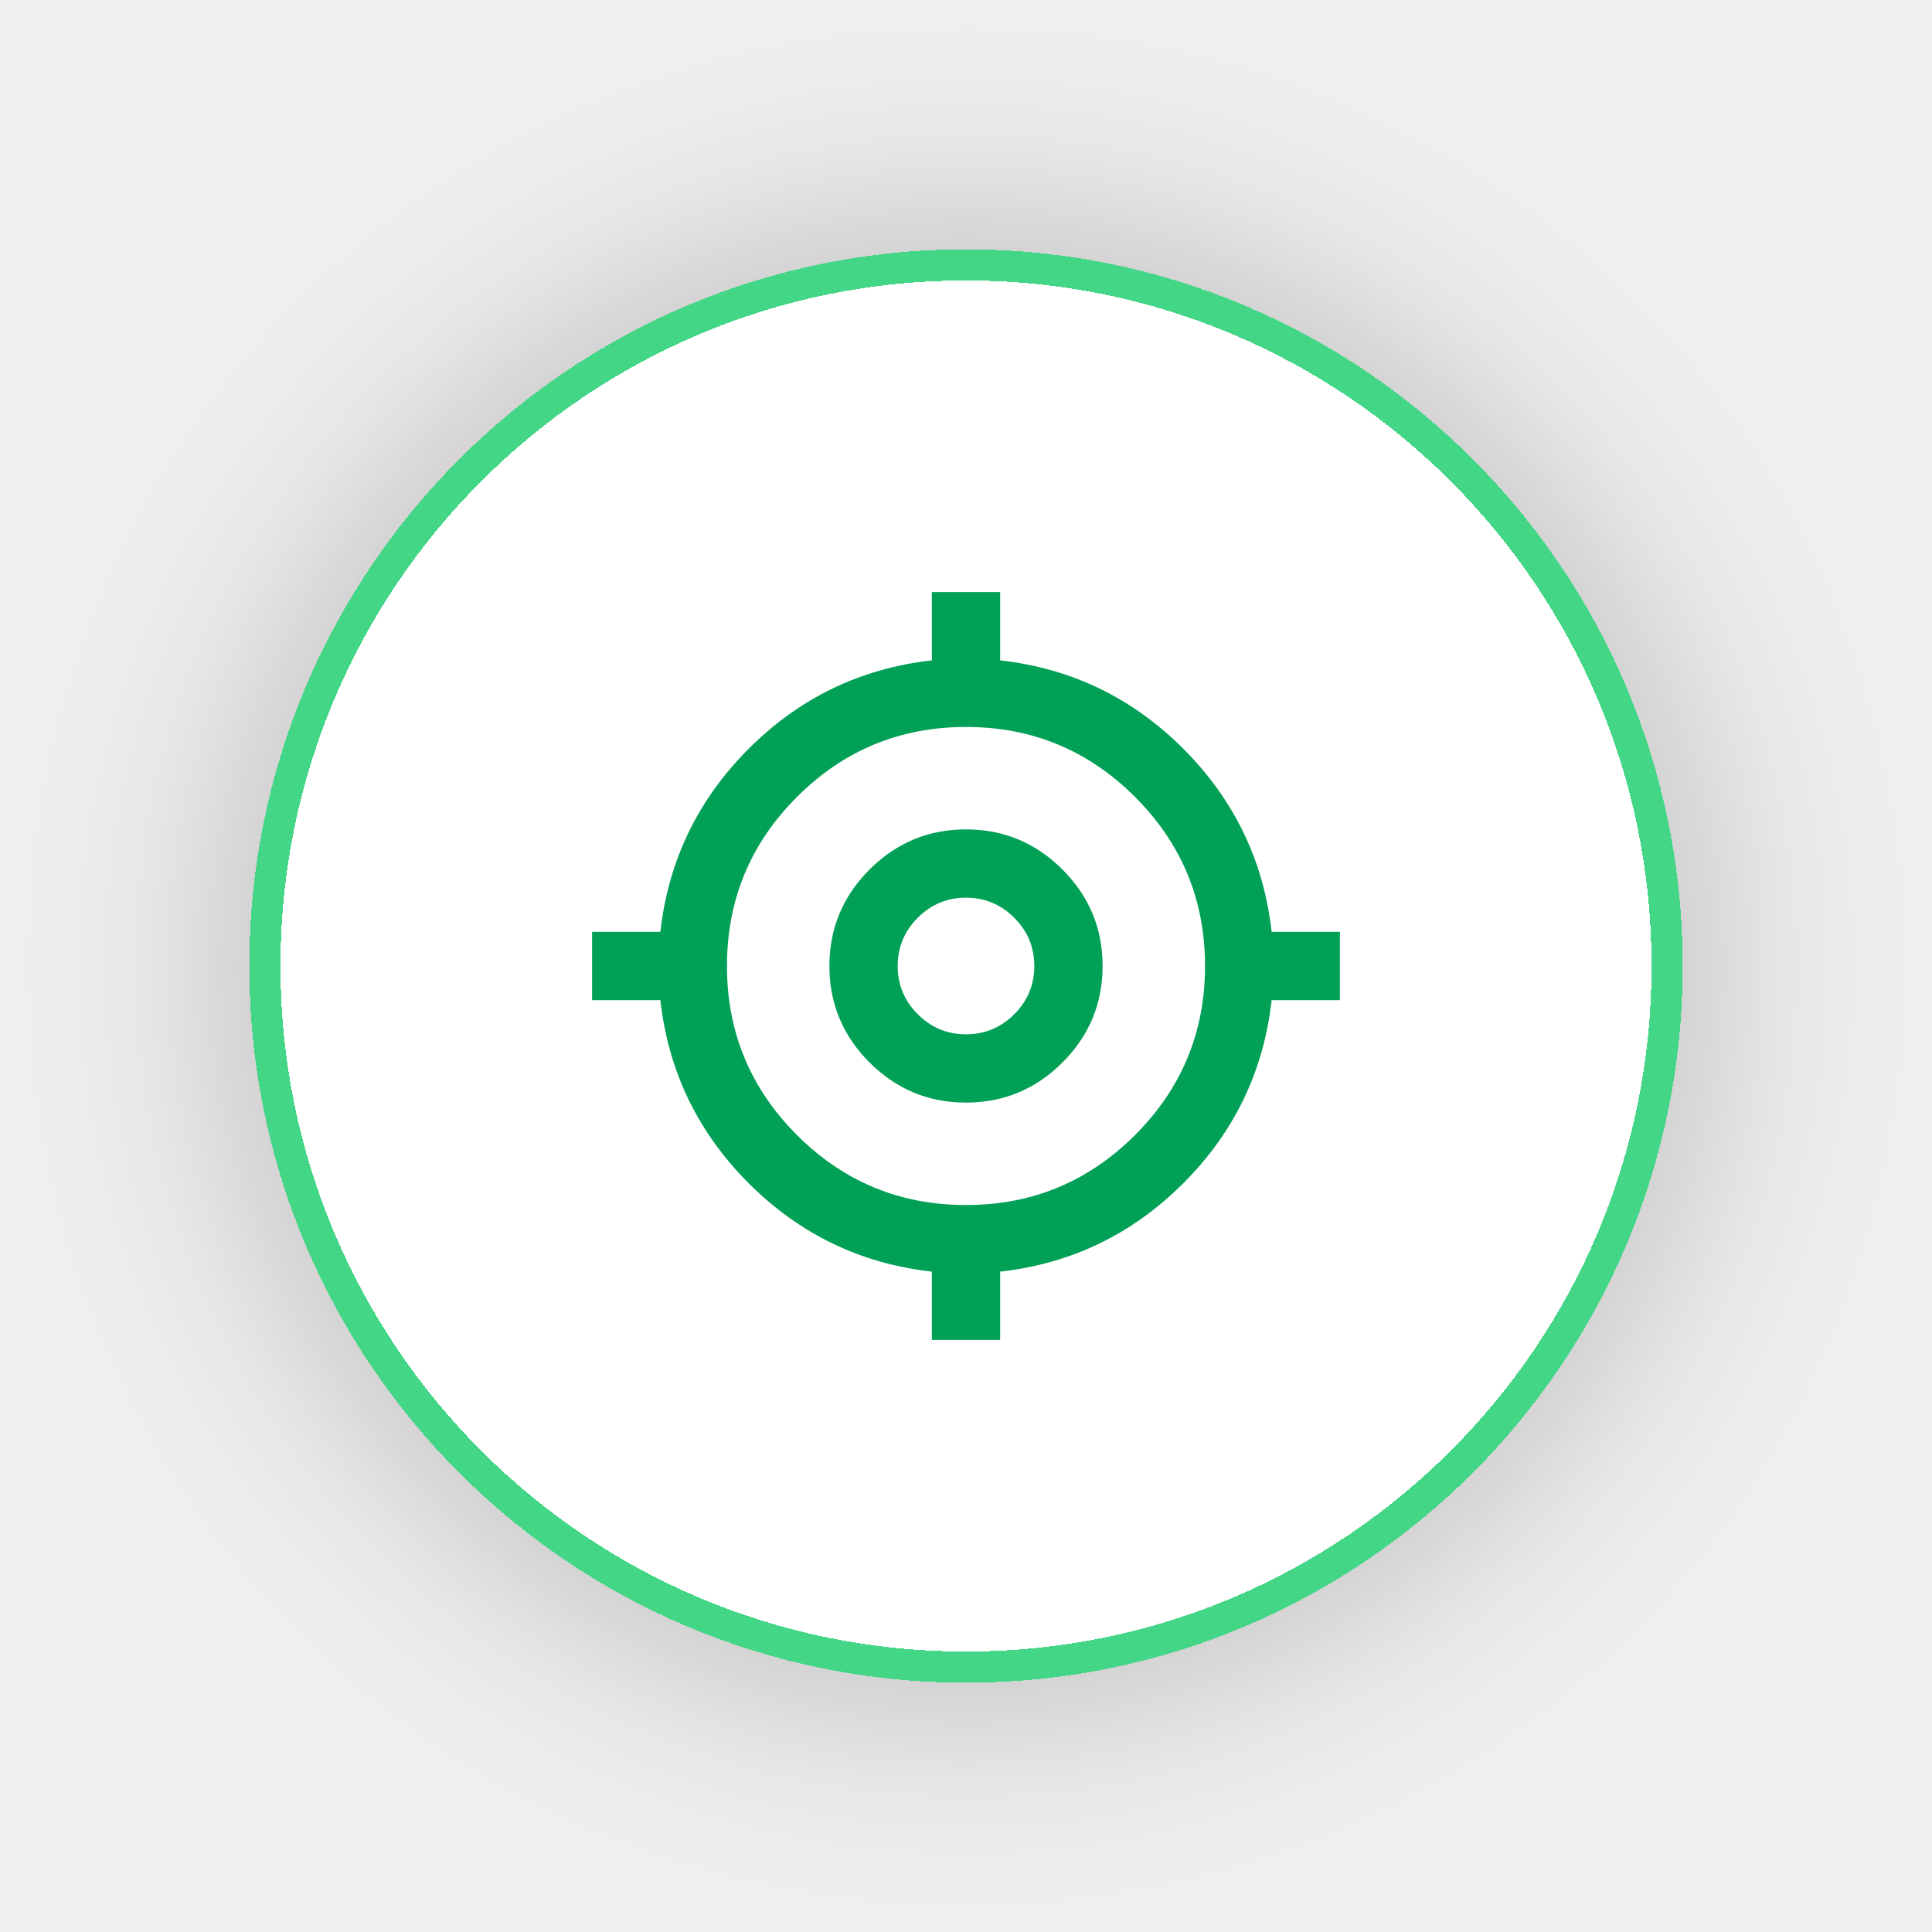
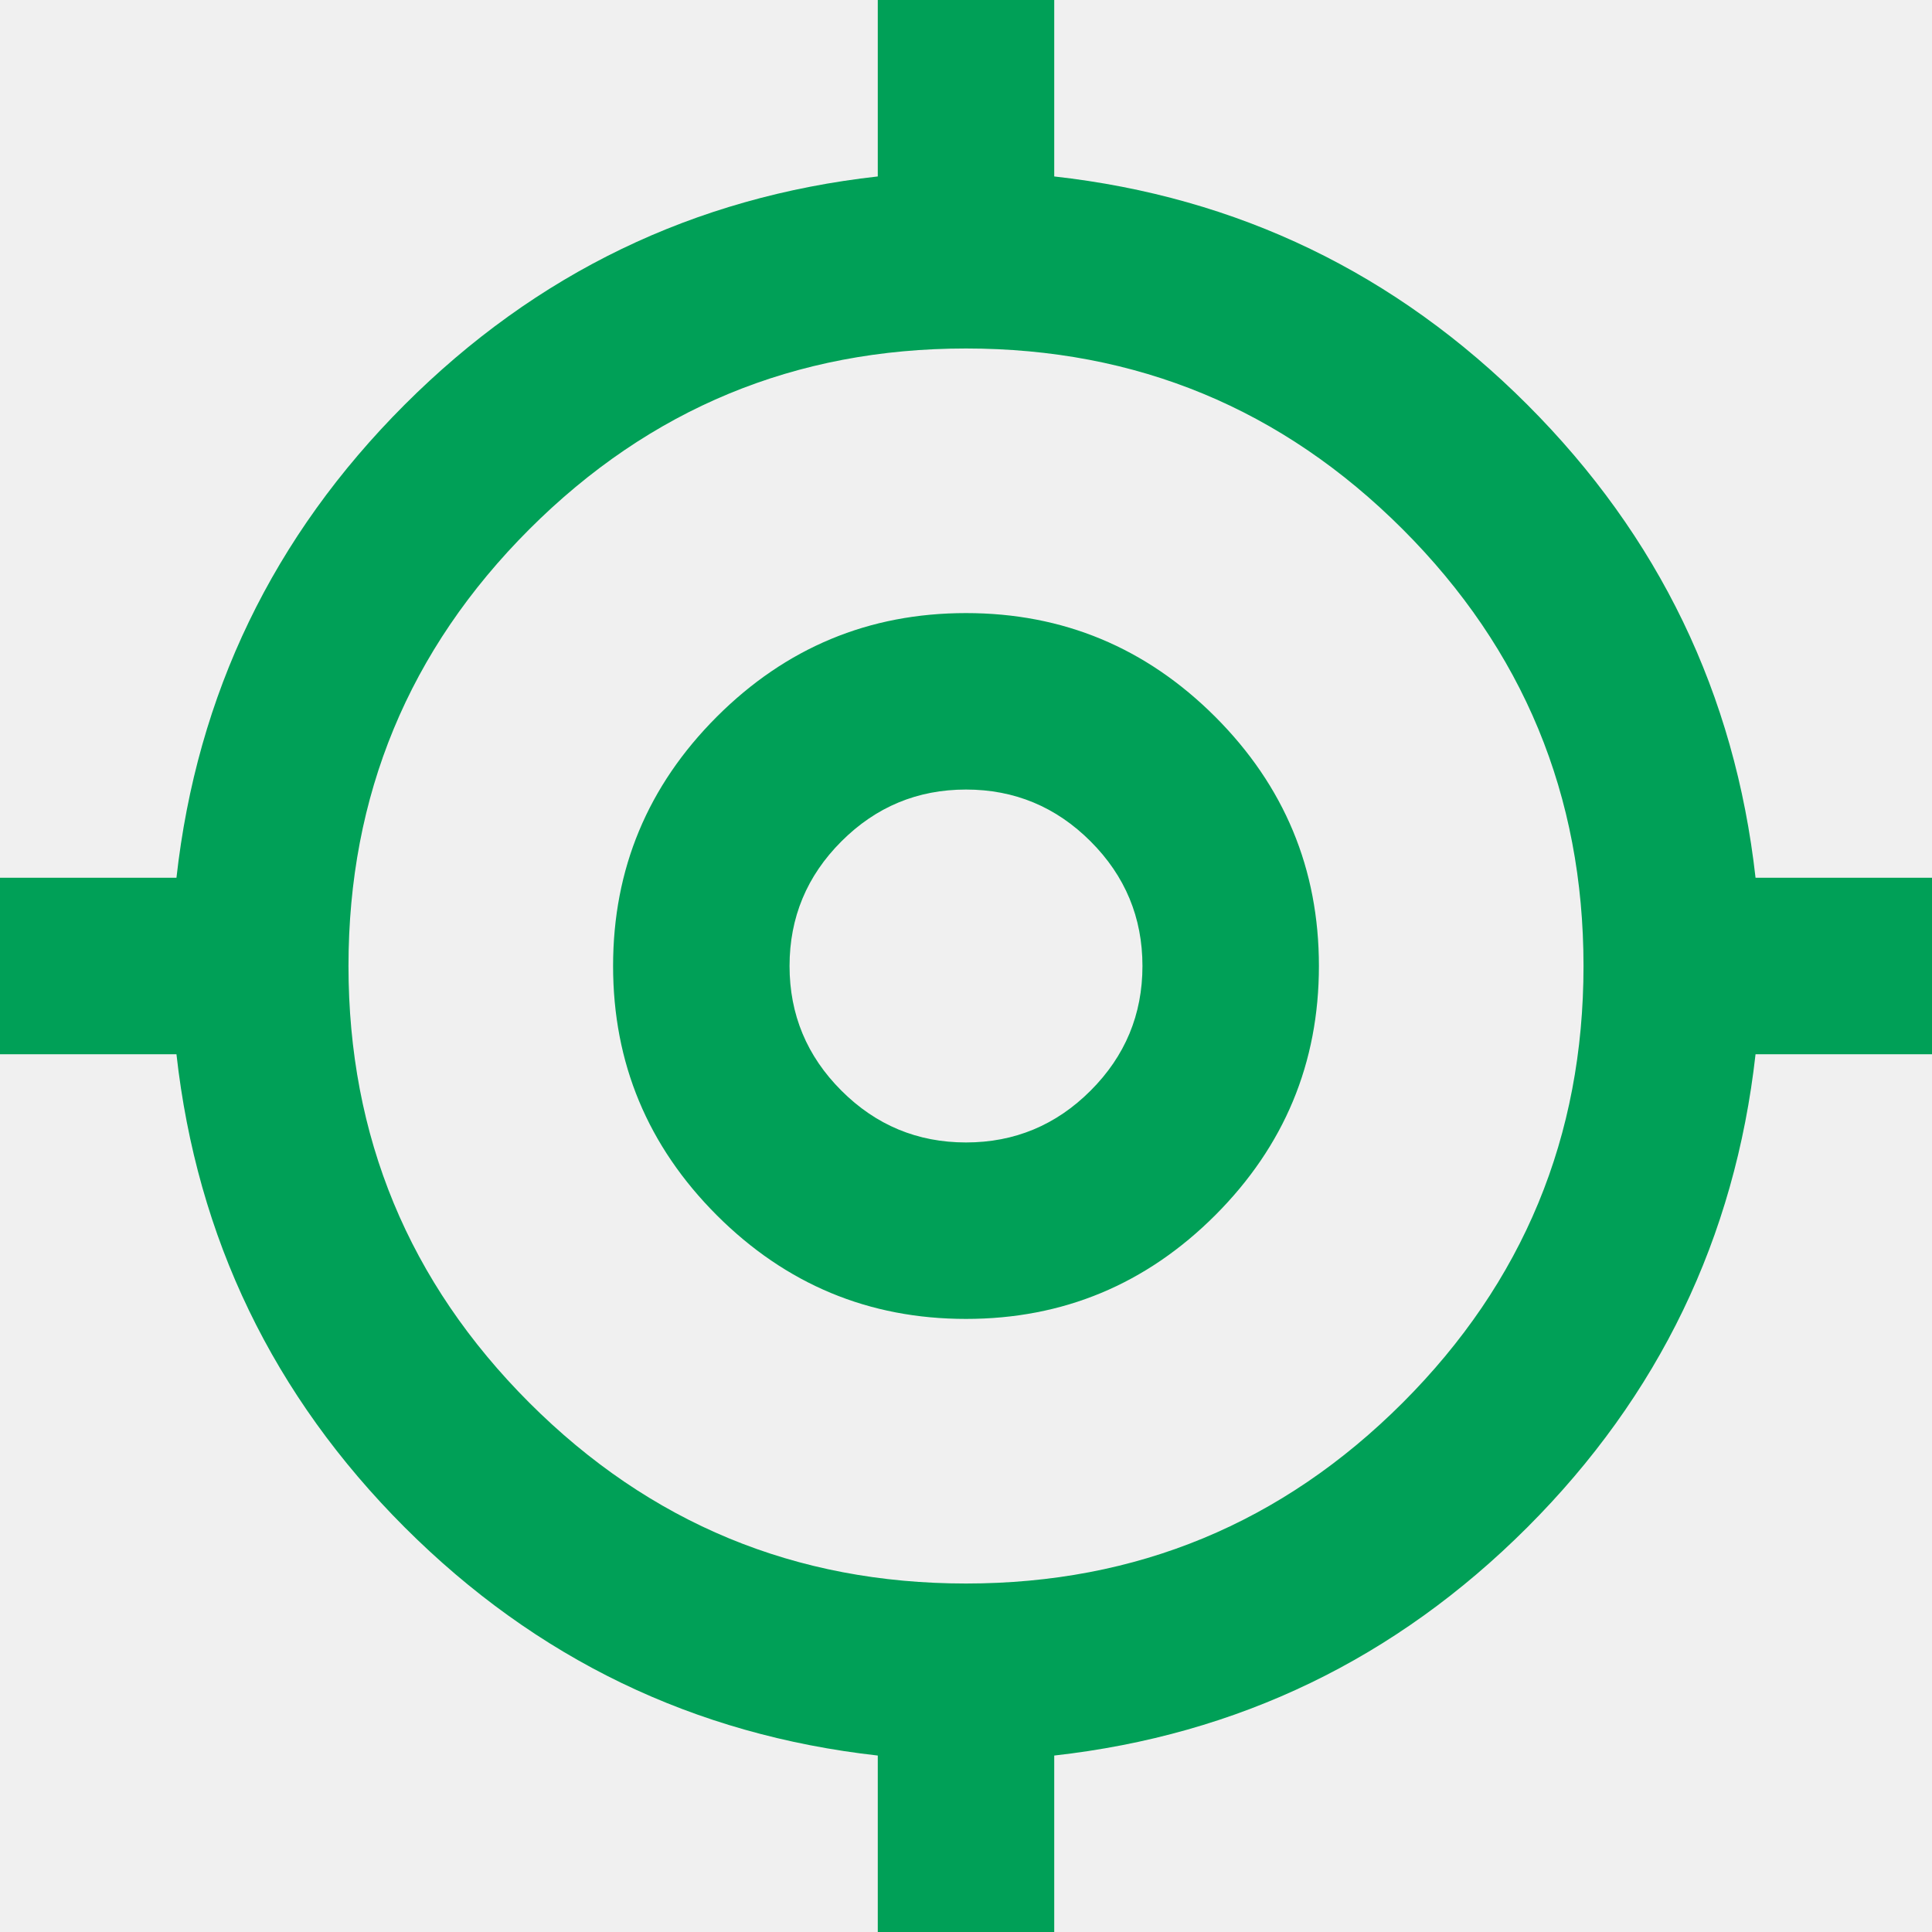
- <svg xmlns="http://www.w3.org/2000/svg" width="62" height="62" viewBox="0 0 62 62" fill="none">
-   <g filter="url(#filter0_d_752_1864)">
-     <rect x="8" y="8" width="46" height="46" rx="23" fill="white" shape-rendering="crispEdges" />
-     <rect x="8.5" y="8.5" width="45" height="45" rx="22.5" stroke="#43D687" shape-rendering="crispEdges" />
-     <path d="M29.904 43V40.808C27.621 40.553 25.662 39.607 24.027 37.973C22.393 36.338 21.448 34.379 21.192 32.096H19V29.904H21.192C21.448 27.621 22.393 25.662 24.027 24.027C25.662 22.393 27.621 21.448 29.904 21.192V19H32.096V21.192C34.379 21.448 36.338 22.393 37.973 24.027C39.607 25.662 40.553 27.621 40.808 29.904H43V32.096H40.808C40.553 34.379 39.607 36.338 37.973 37.973C36.338 39.607 34.379 40.553 32.096 40.808V43H29.904ZM31 38.671C33.119 38.671 34.927 37.922 36.425 36.425C37.922 34.927 38.671 33.119 38.671 31C38.671 28.881 37.922 27.073 36.425 25.575C34.927 24.078 33.119 23.329 31 23.329C28.881 23.329 27.073 24.078 25.575 25.575C24.078 27.073 23.329 28.881 23.329 31C23.329 33.119 24.078 34.927 25.575 36.425C27.073 37.922 28.881 38.671 31 38.671ZM31 35.384C29.794 35.384 28.763 34.954 27.904 34.096C27.046 33.237 26.616 32.206 26.616 31C26.616 29.794 27.046 28.763 27.904 27.904C28.763 27.046 29.794 26.616 31 26.616C32.206 26.616 33.237 27.046 34.096 27.904C34.954 28.763 35.384 29.794 35.384 31C35.384 32.206 34.954 33.237 34.096 34.096C33.237 34.954 32.206 35.384 31 35.384ZM31 33.192C31.603 33.192 32.119 32.977 32.548 32.548C32.977 32.119 33.192 31.603 33.192 31C33.192 30.397 32.977 29.881 32.548 29.452C32.119 29.023 31.603 28.808 31 28.808C30.397 28.808 29.881 29.023 29.452 29.452C29.023 29.881 28.808 30.397 28.808 31C28.808 31.603 29.023 32.119 29.452 32.548C29.881 32.977 30.397 33.192 31 33.192Z" fill="#00A057" />
-   </g>
-   <defs>
-     <filter id="filter0_d_752_1864" x="0" y="0" width="62" height="62" filterUnits="userSpaceOnUse" color-interpolation-filters="sRGB">
-       <feFlood flood-opacity="0" result="BackgroundImageFix" />
-       <feColorMatrix in="SourceAlpha" type="matrix" values="0 0 0 0 0 0 0 0 0 0 0 0 0 0 0 0 0 0 127 0" result="hardAlpha" />
-       <feOffset />
-       <feGaussianBlur stdDeviation="4" />
-       <feComposite in2="hardAlpha" operator="out" />
-       <feColorMatrix type="matrix" values="0 0 0 0 0 0 0 0 0 0 0 0 0 0 0 0 0 0 0.25 0" />
-       <feBlend mode="normal" in2="BackgroundImageFix" result="effect1_dropShadow_752_1864" />
-       <feBlend mode="normal" in="SourceGraphic" in2="effect1_dropShadow_752_1864" result="shape" />
-     </filter>
-   </defs>
+ <svg xmlns="http://www.w3.org/2000/svg" width="24" height="24" viewBox="0 0 24 24" fill="none">
+   <path d="M10.904 24V21.808C8.621 21.552 6.662 20.607 5.027 18.973C3.393 17.338 2.447 15.379 2.192 13.096H0V10.904H2.192C2.447 8.621 3.393 6.662 5.027 5.027C6.662 3.393 8.621 2.447 10.904 2.192V0H13.096V2.192C15.379 2.447 17.338 3.393 18.973 5.027C20.607 6.662 21.552 8.621 21.808 10.904H24V13.096H21.808C21.552 15.379 20.607 17.338 18.973 18.973C17.338 20.607 15.379 21.552 13.096 21.808V24H10.904ZM12 19.671C14.119 19.671 15.927 18.922 17.425 17.425C18.922 15.927 19.671 14.119 19.671 12C19.671 9.881 18.922 8.073 17.425 6.575C15.927 5.078 14.119 4.329 12 4.329C9.881 4.329 8.073 5.078 6.575 6.575C5.078 8.073 4.329 9.881 4.329 12C4.329 14.119 5.078 15.927 6.575 17.425C8.073 18.922 9.881 19.671 12 19.671ZM12 16.384C10.794 16.384 9.763 15.954 8.904 15.096C8.046 14.237 7.616 13.206 7.616 12C7.616 10.794 8.046 9.763 8.904 8.904C9.763 8.046 10.794 7.616 12 7.616C13.206 7.616 14.237 8.046 15.096 8.904C15.954 9.763 16.384 10.794 16.384 12C16.384 13.206 15.954 14.237 15.096 15.096C14.237 15.954 13.206 16.384 12 16.384ZM12 14.192C12.603 14.192 13.119 13.977 13.548 13.548C13.977 13.119 14.192 12.603 14.192 12C14.192 11.397 13.977 10.881 13.548 10.452C13.119 10.023 12.603 9.808 12 9.808C11.397 9.808 10.881 10.023 10.452 10.452C10.023 10.881 9.808 11.397 9.808 12C9.808 12.603 10.023 13.119 10.452 13.548C10.881 13.977 11.397 14.192 12 14.192Z" fill="#00A057" />
</svg>
